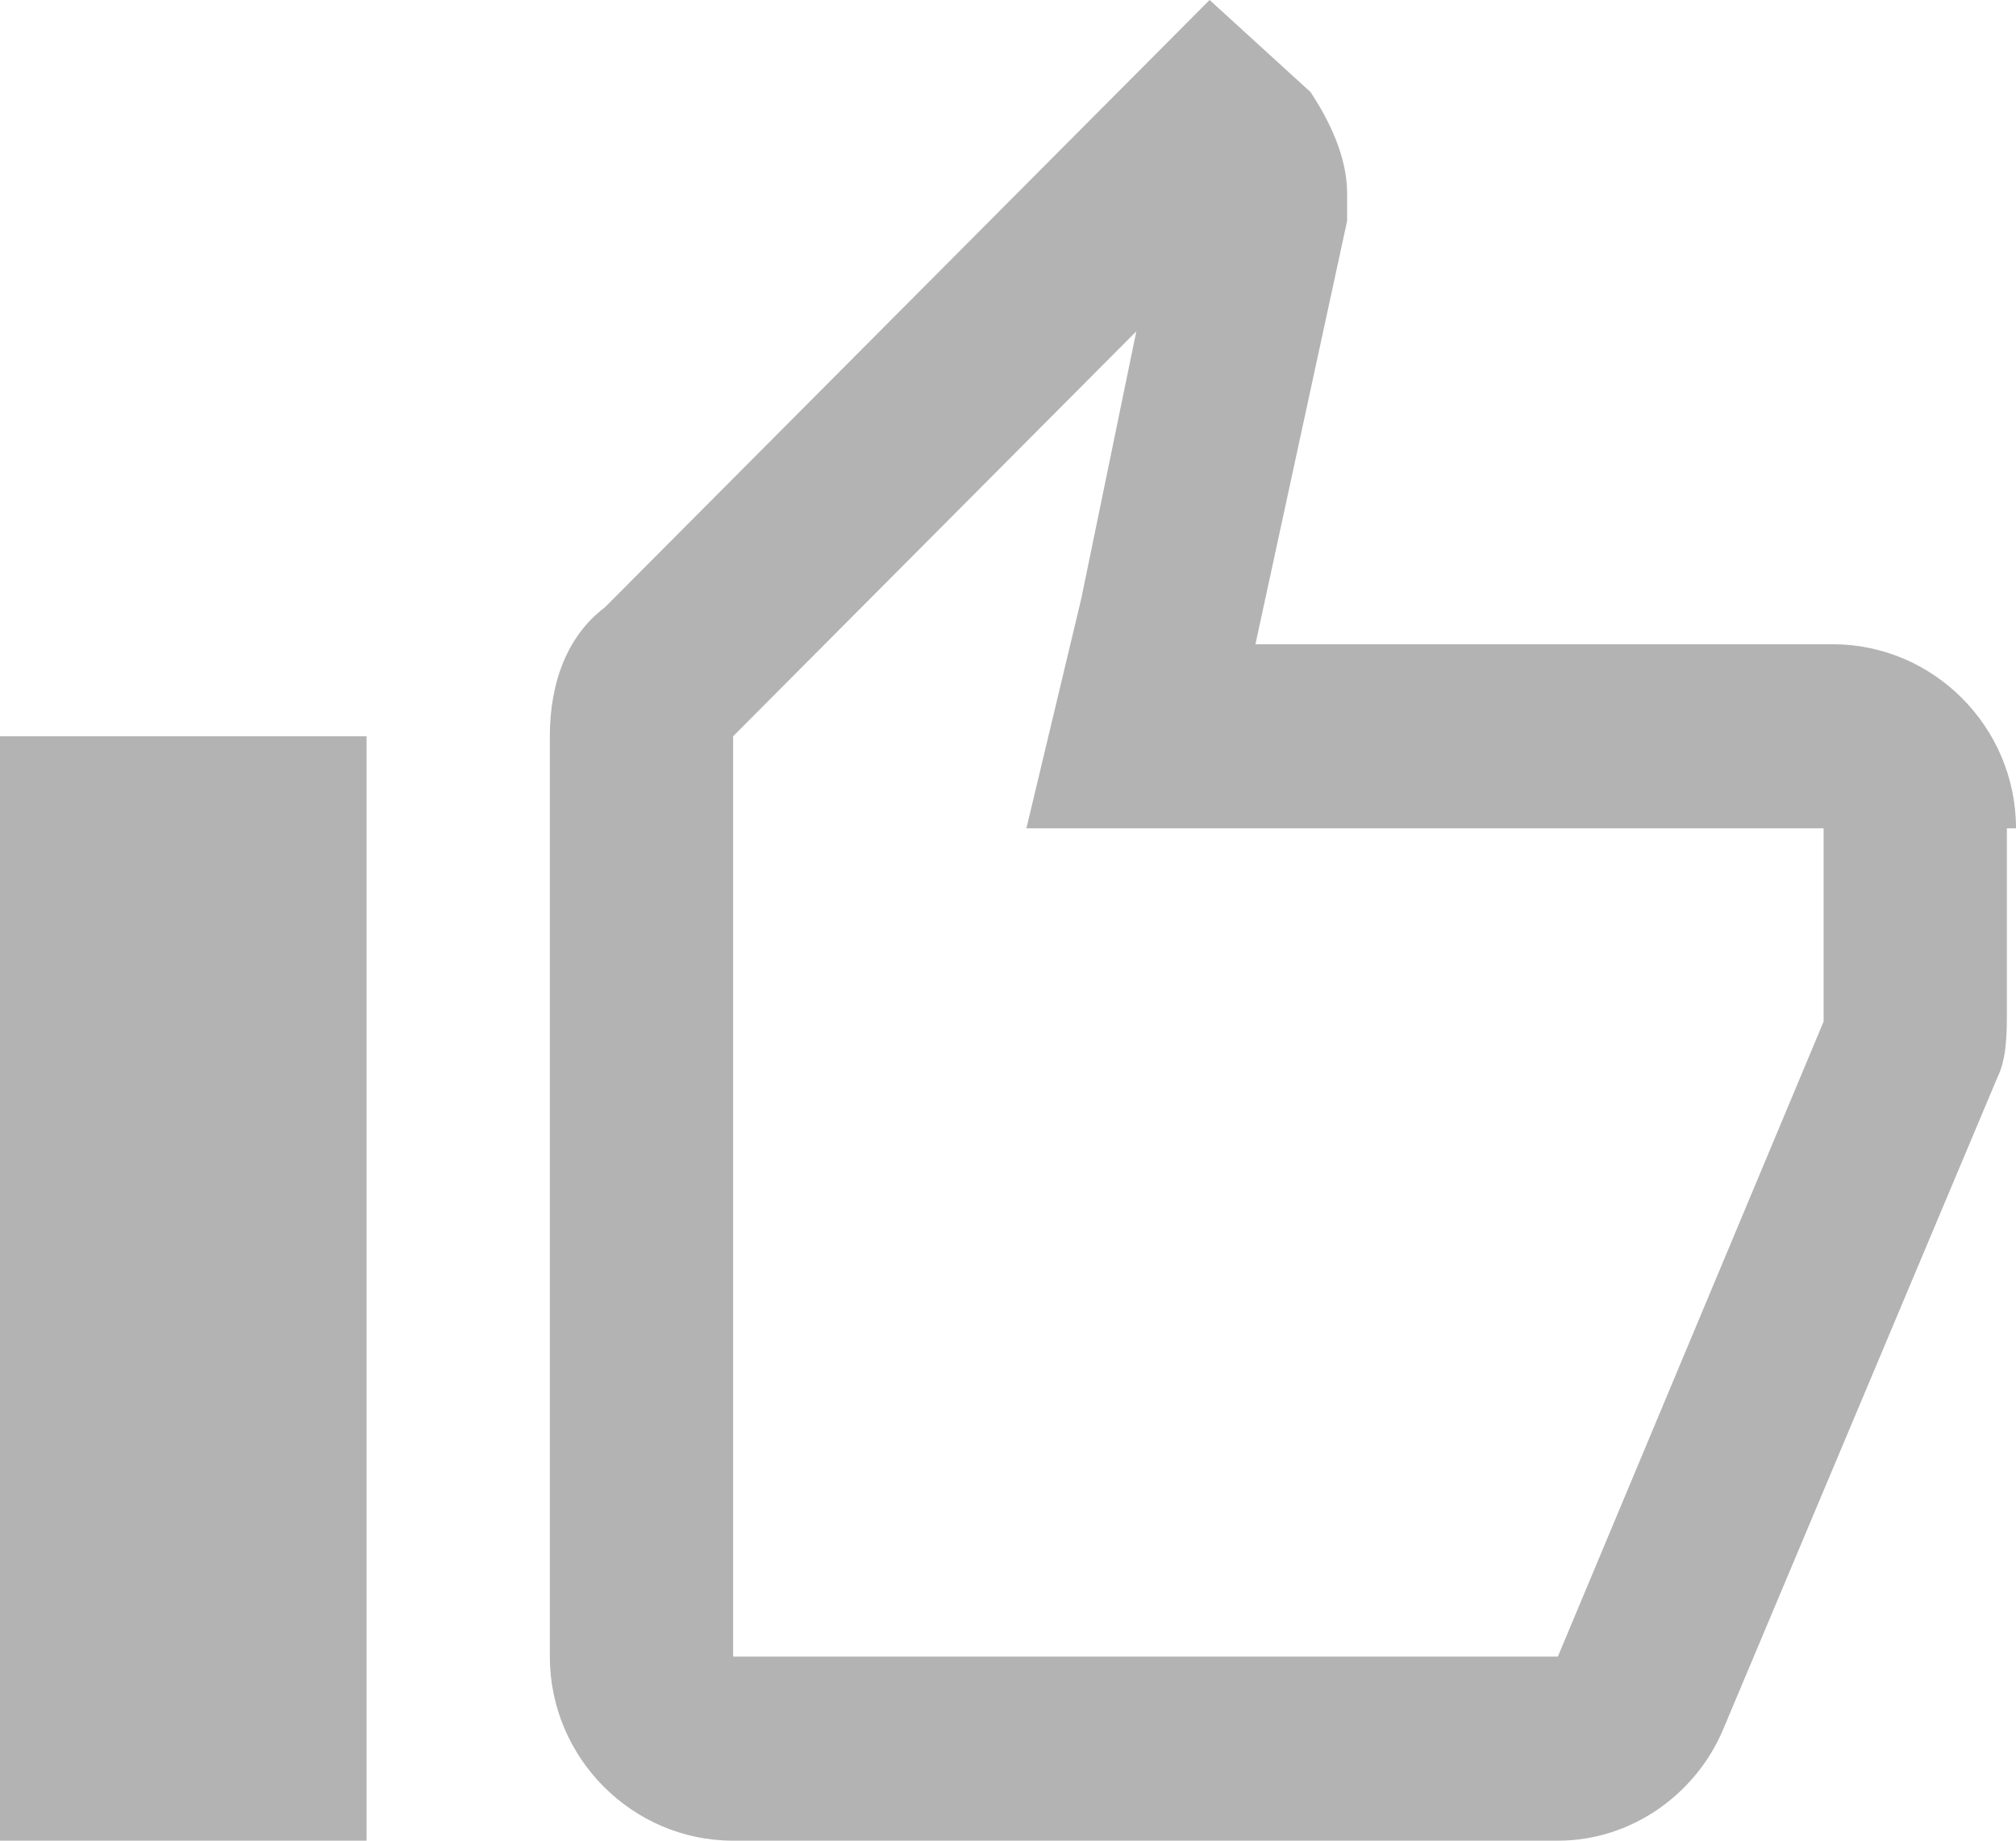
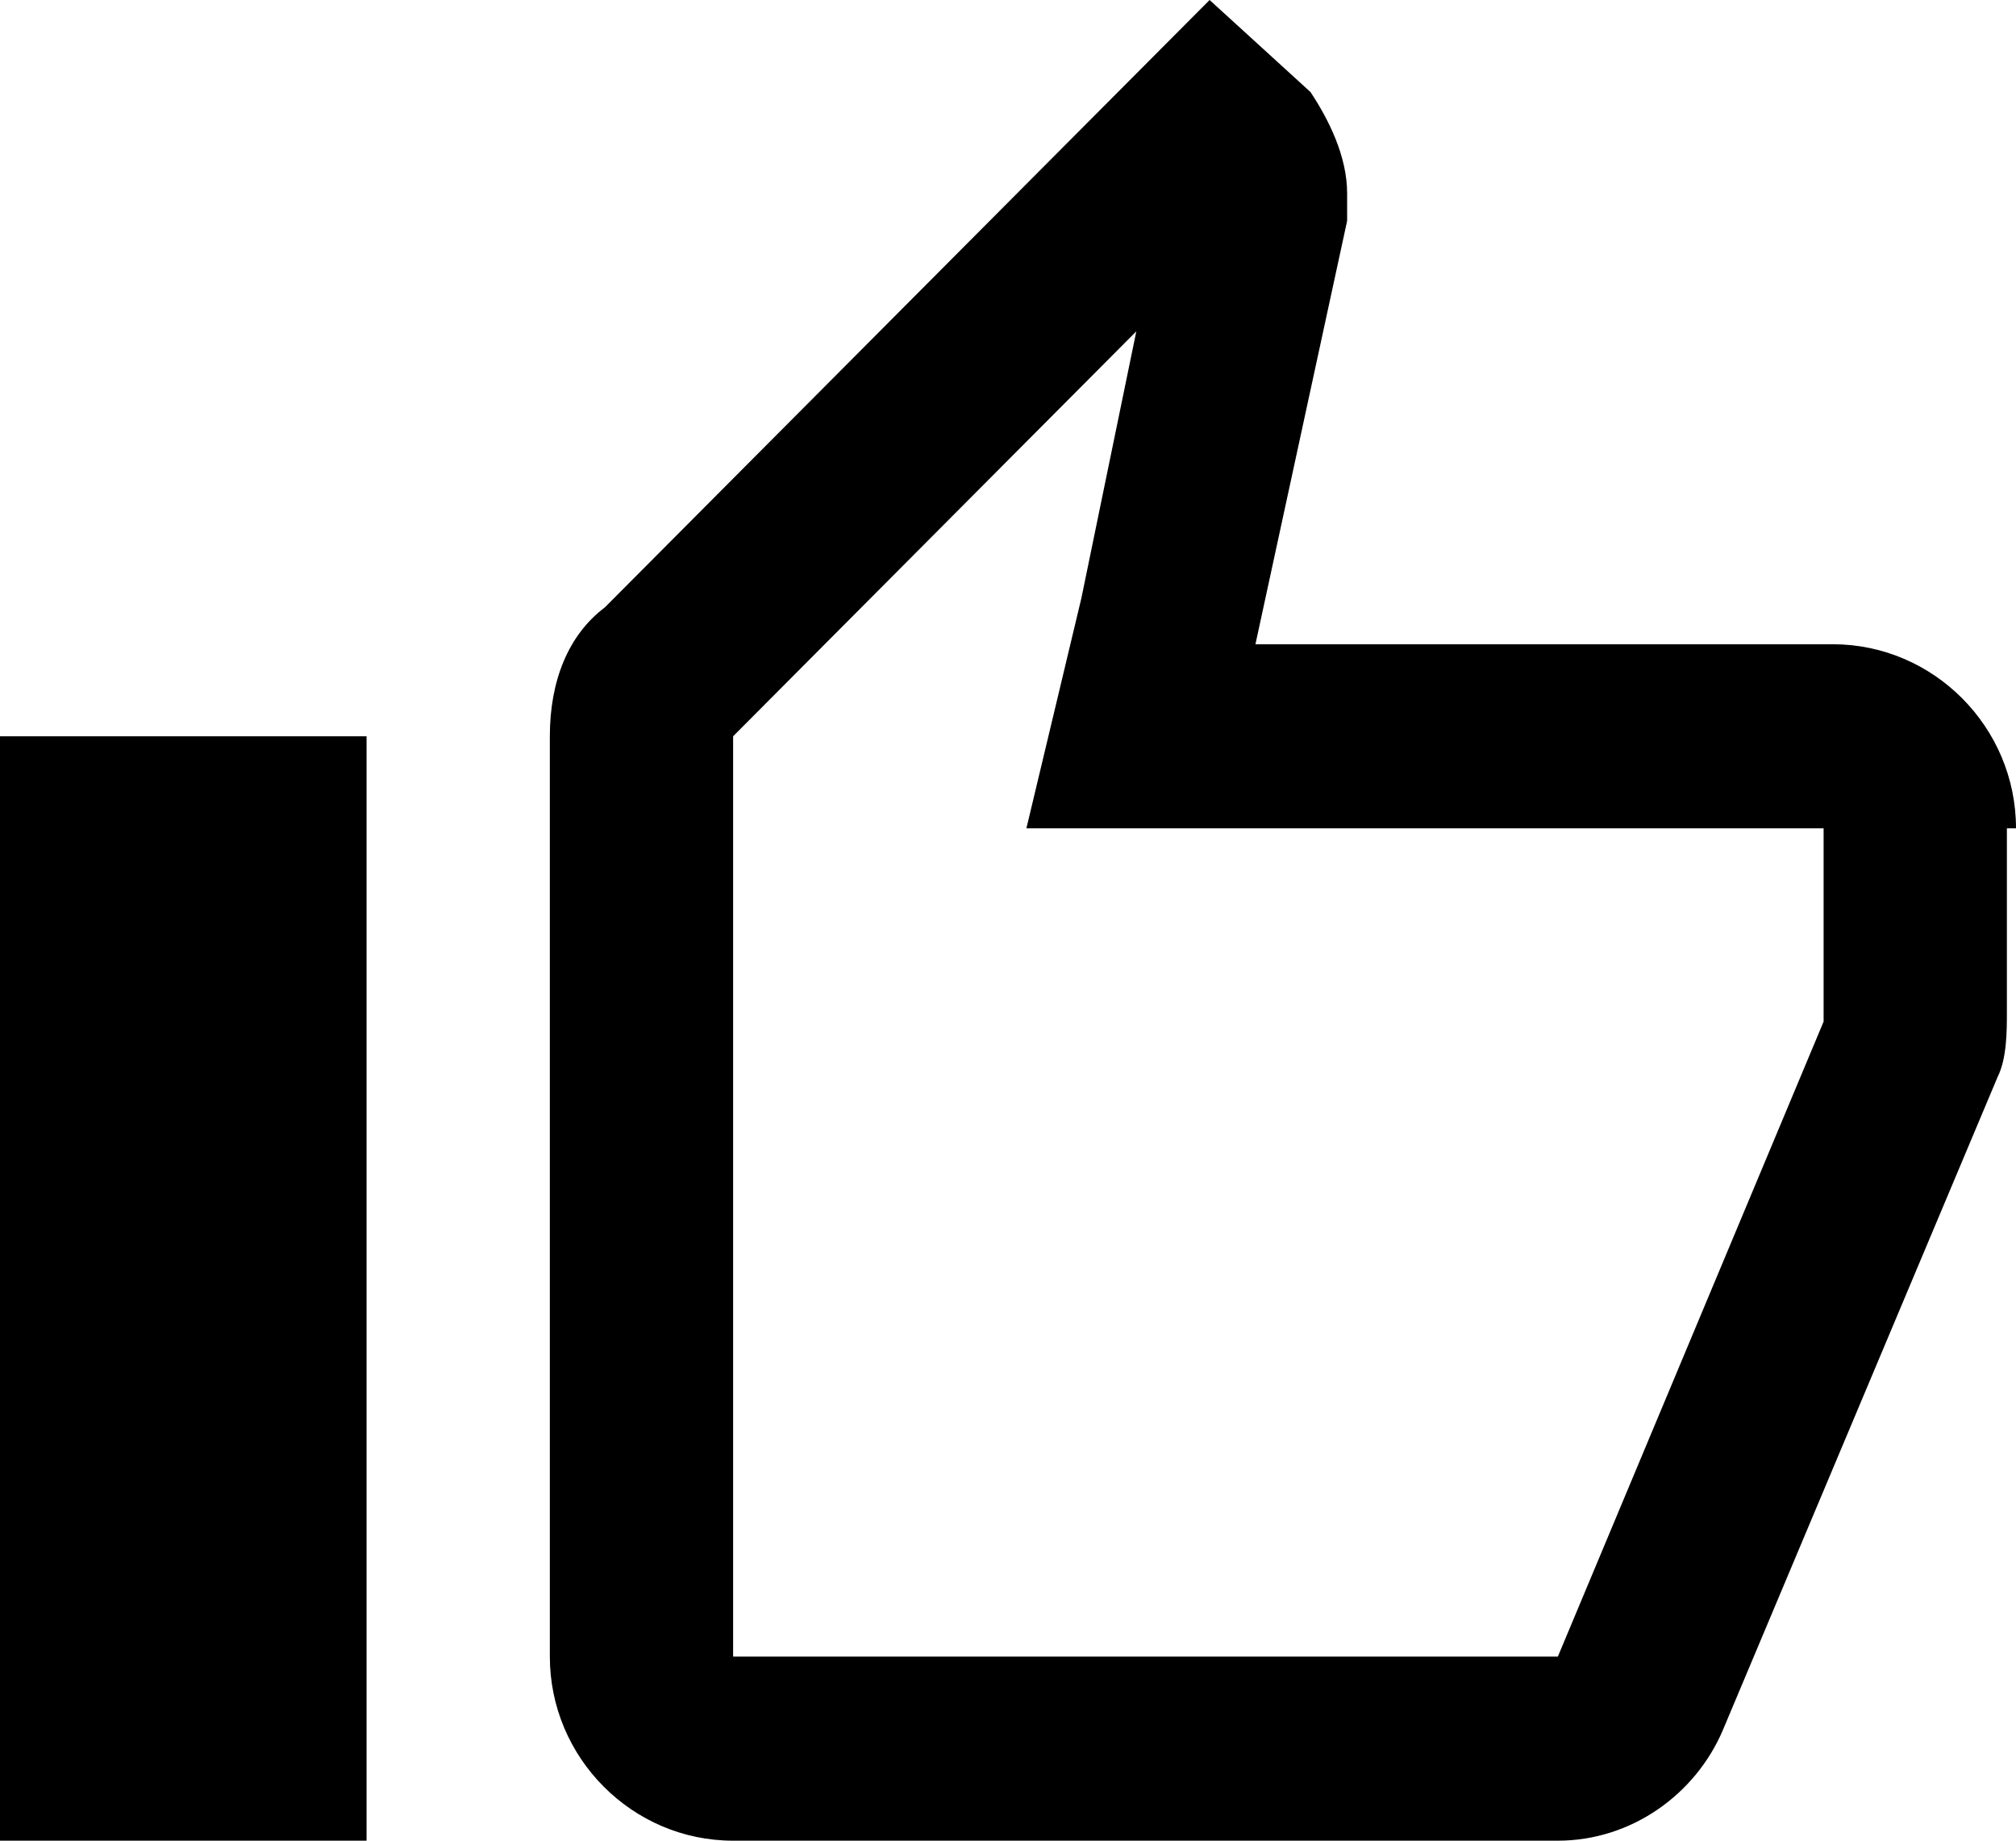
<svg xmlns="http://www.w3.org/2000/svg" width="23" height="21">
-   <path opacity=".3" d="m12.964 3.78-.627 3.045-.627 2.625h9.095v2.205L17.773 18.9h-9.409V8.4l4.6-4.62ZM2.091 10.5v8.4-8.4ZM13.8 0 6.9 6.93c-.418.315-.627.84-.627 1.47v10.5c0 1.155.941 2.1 2.091 2.1h9.409c.836 0 1.568-.525 1.882-1.26l3.136-7.455c.105-.21.105-.525.105-.735v-2.1H23c0-1.155-.941-2.1-2.091-2.1h-6.586l1.046-4.83v-.315c0-.42-.209-.84-.418-1.155L13.8 0ZM4.182 8.4H0V21h4.182V8.4Z" />
+   <path d="m12.964 3.78-.627 3.045-.627 2.625h9.095v2.205L17.773 18.9h-9.409V8.4l4.6-4.62ZM2.091 10.5v8.4-8.4ZM13.8 0 6.9 6.93c-.418.315-.627.84-.627 1.47v10.5c0 1.155.941 2.1 2.091 2.1h9.409c.836 0 1.568-.525 1.882-1.26l3.136-7.455c.105-.21.105-.525.105-.735v-2.1H23c0-1.155-.941-2.1-2.091-2.1h-6.586l1.046-4.83v-.315c0-.42-.209-.84-.418-1.155L13.8 0ZM4.182 8.4H0V21h4.182V8.4Z" />
</svg>
